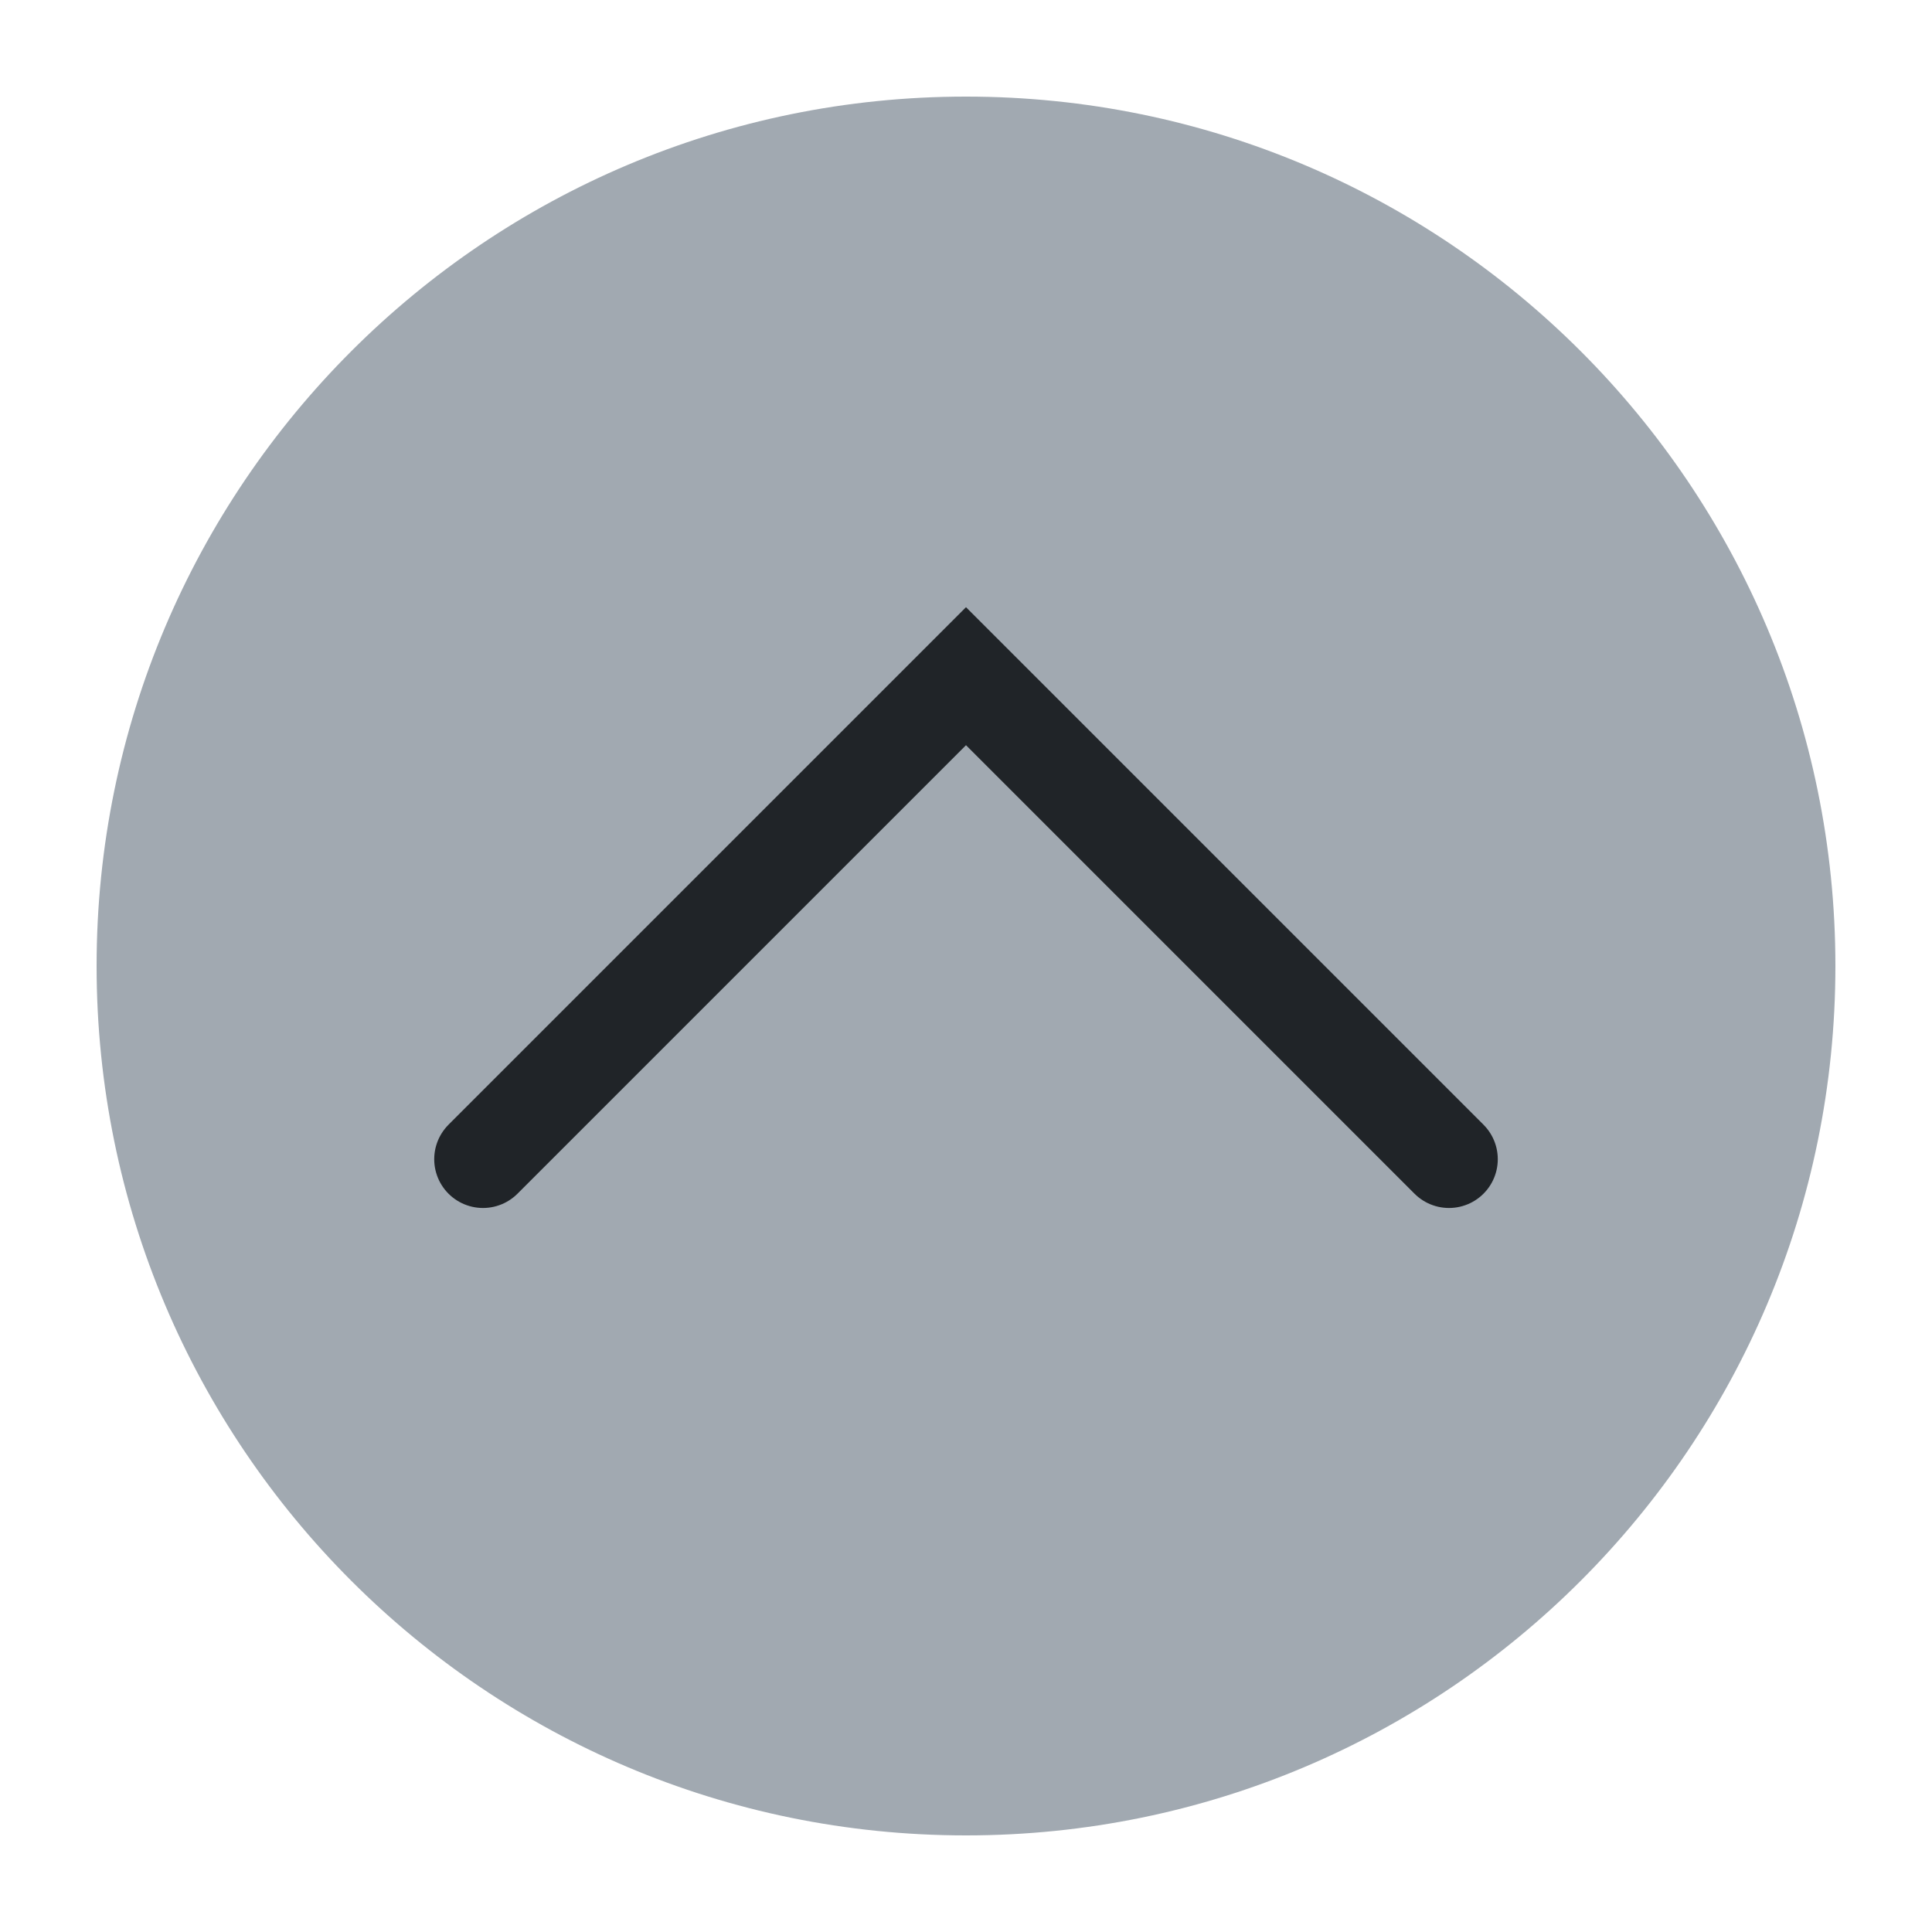
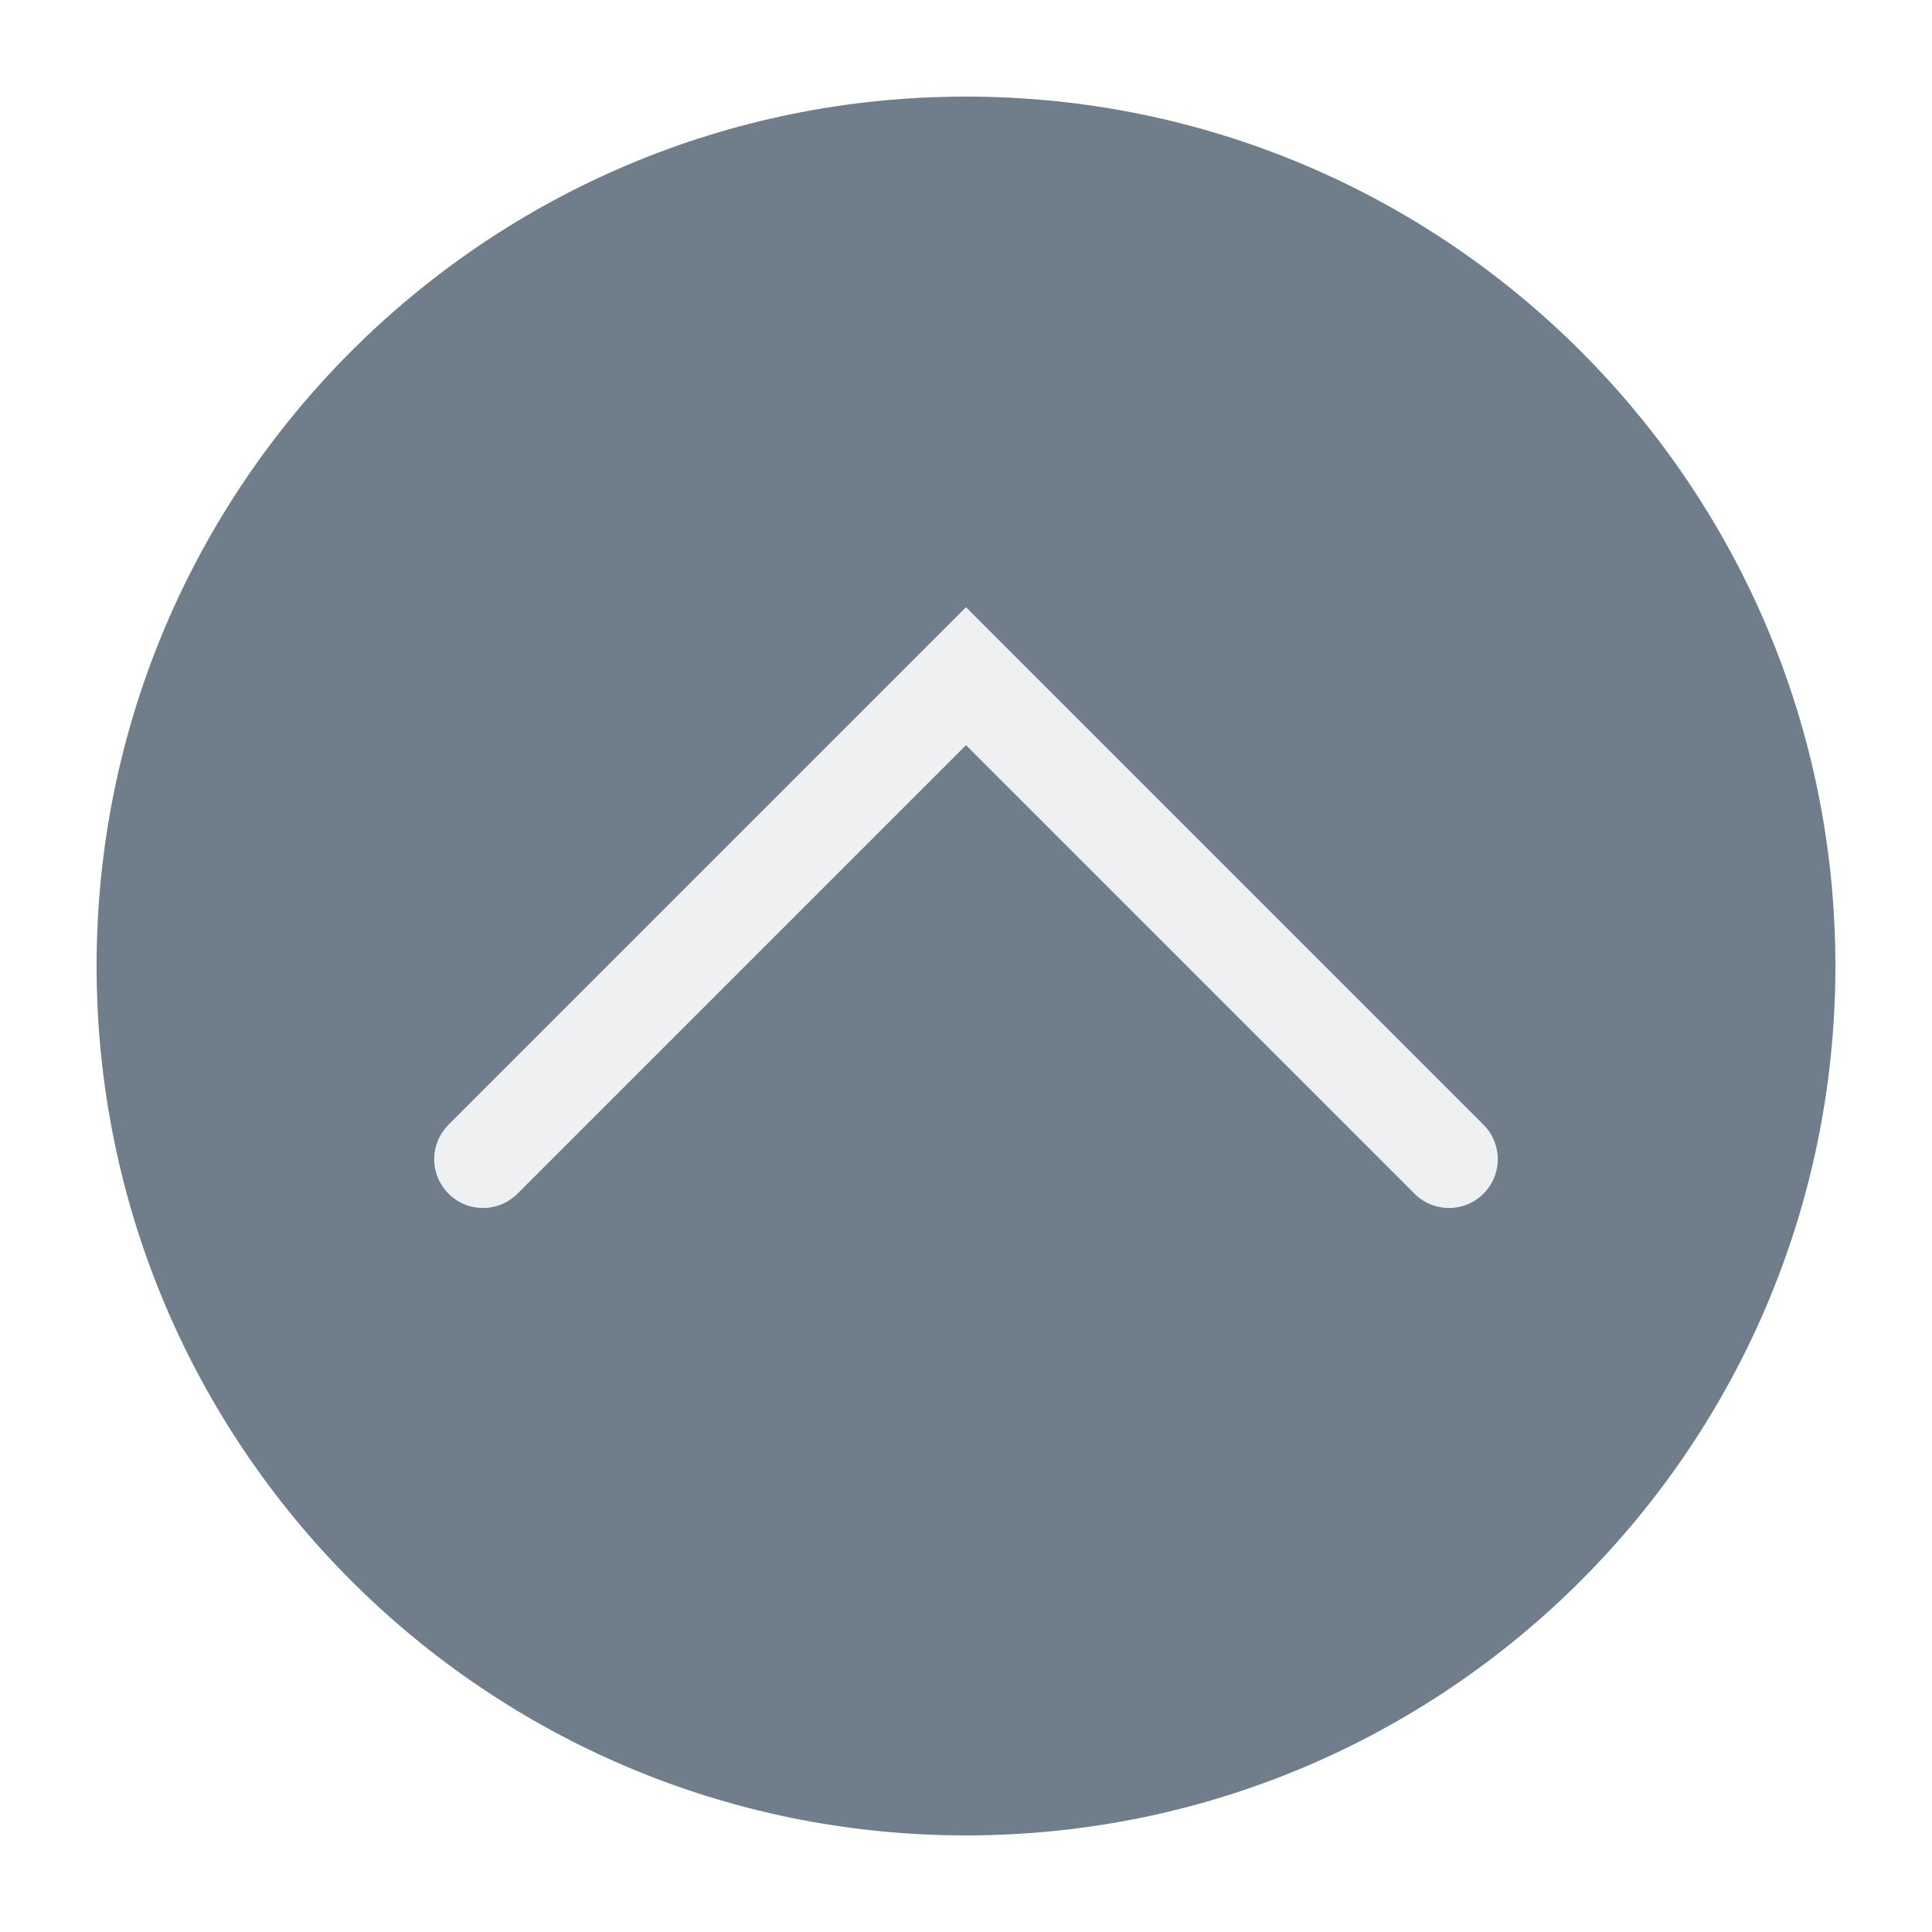
<svg xmlns="http://www.w3.org/2000/svg" viewBox="0 0 50 50" version="1.2" baseProfile="tiny">
  <defs>
</defs>
  <g fill="none" stroke="black" stroke-width="1" fill-rule="evenodd" stroke-linecap="square" stroke-linejoin="bevel">
-     <g fill="#a1a9b1" fill-opacity="1" stroke="none" transform="matrix(2.5,0,0,2.5,2.5,2.5)" font-family="Noto Sans" font-size="10" font-weight="400" font-style="normal">
+     <g fill="#707d8a" fill-opacity="1" stroke="none" transform="matrix(2.5,0,0,2.5,2.5,2.5)" font-family="Sans Serif" font-size="9" font-weight="400" font-style="normal">
      <circle cx="9" cy="9" r="9" />
    </g>
-     <g fill="none" stroke="#202428" stroke-opacity="1" stroke-width="1.01" stroke-linecap="round" stroke-linejoin="miter" stroke-miterlimit="2" transform="matrix(2.5,0,0,2.5,2.5,2.5)" font-family="Noto Sans" font-size="10" font-weight="400" font-style="normal">
+     <g fill="none" stroke="#eff0f1" stroke-opacity="1" stroke-width="1.01" stroke-linecap="round" stroke-linejoin="miter" stroke-miterlimit="2" transform="matrix(2.5,0,0,2.5,2.5,2.5)" font-family="Sans Serif" font-size="9" font-weight="400" font-style="normal">
      <polyline fill="none" vector-effect="none" points="4,11 9,6 14,11 " />
    </g>
-     <g fill="none" stroke="#000000" stroke-opacity="1" stroke-width="1" stroke-linecap="square" stroke-linejoin="bevel" transform="matrix(1,0,0,1,0,0)" font-family="Noto Sans" font-size="10" font-weight="400" font-style="normal">
+     <g fill="none" stroke="#000000" stroke-opacity="1" stroke-width="1" stroke-linecap="square" stroke-linejoin="bevel" transform="matrix(1,0,0,1,0,0)" font-family="Sans Serif" font-size="9" font-weight="400" font-style="normal">
</g>
  </g>
</svg>
